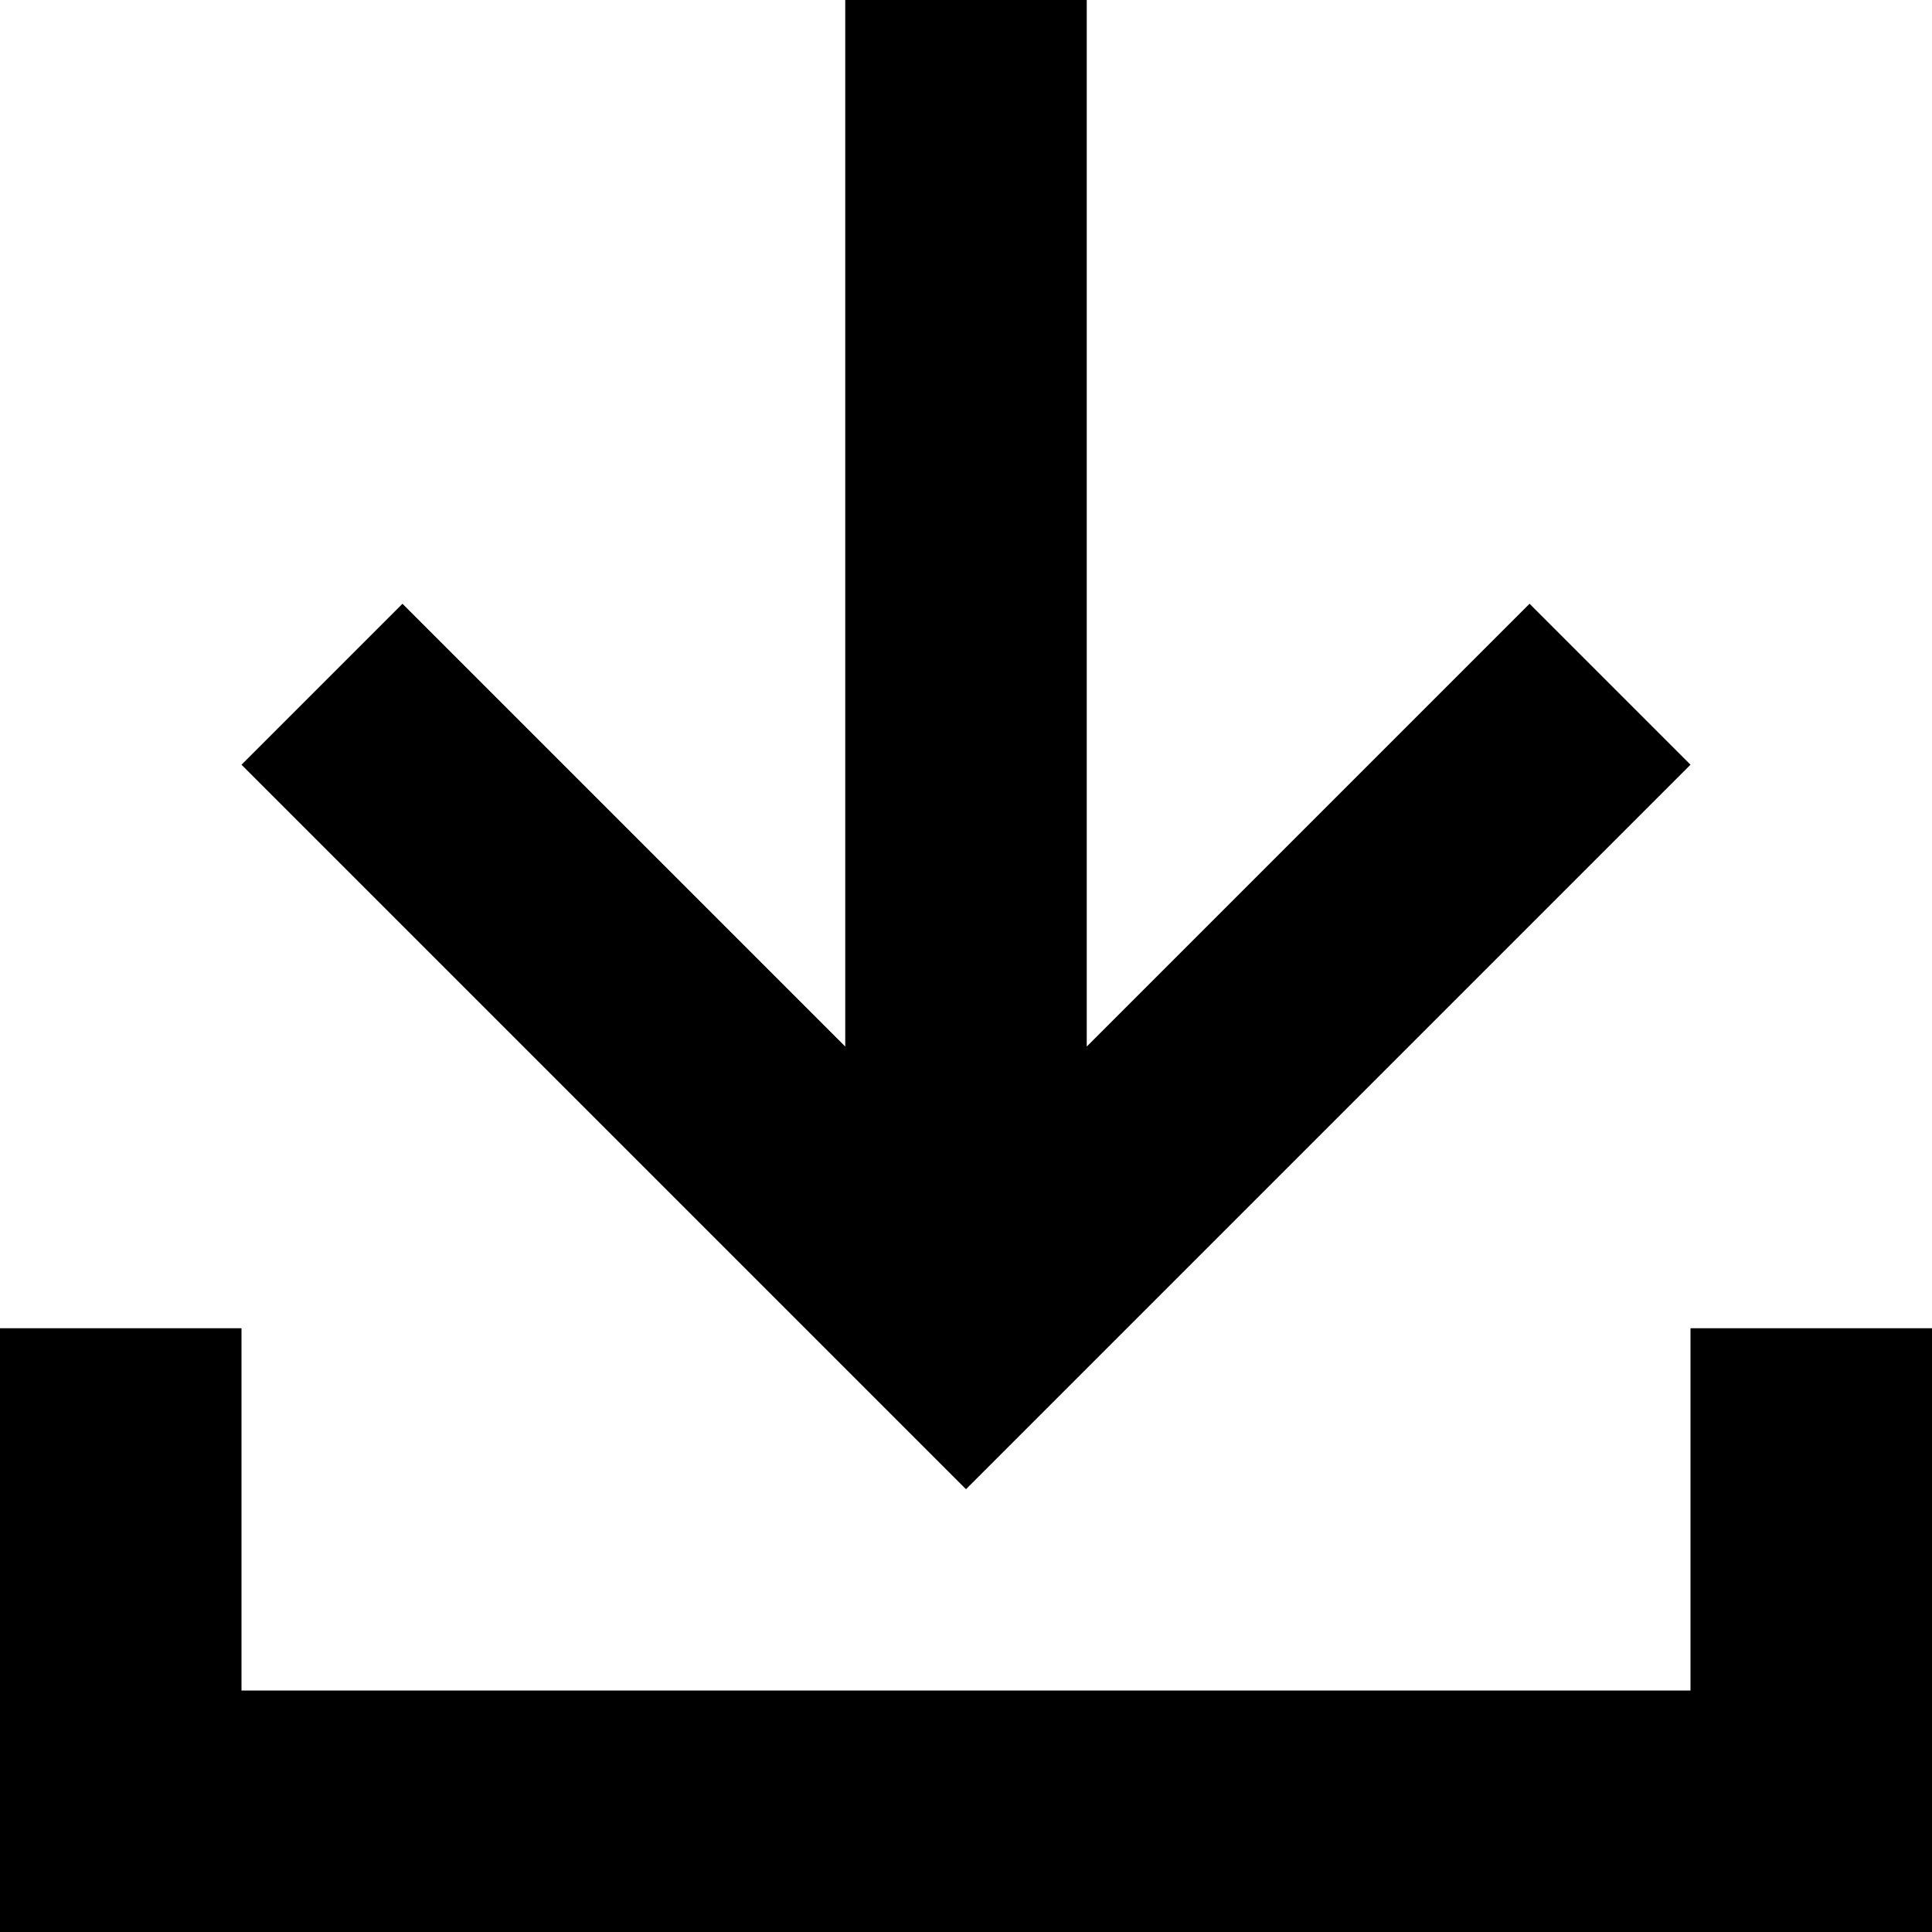
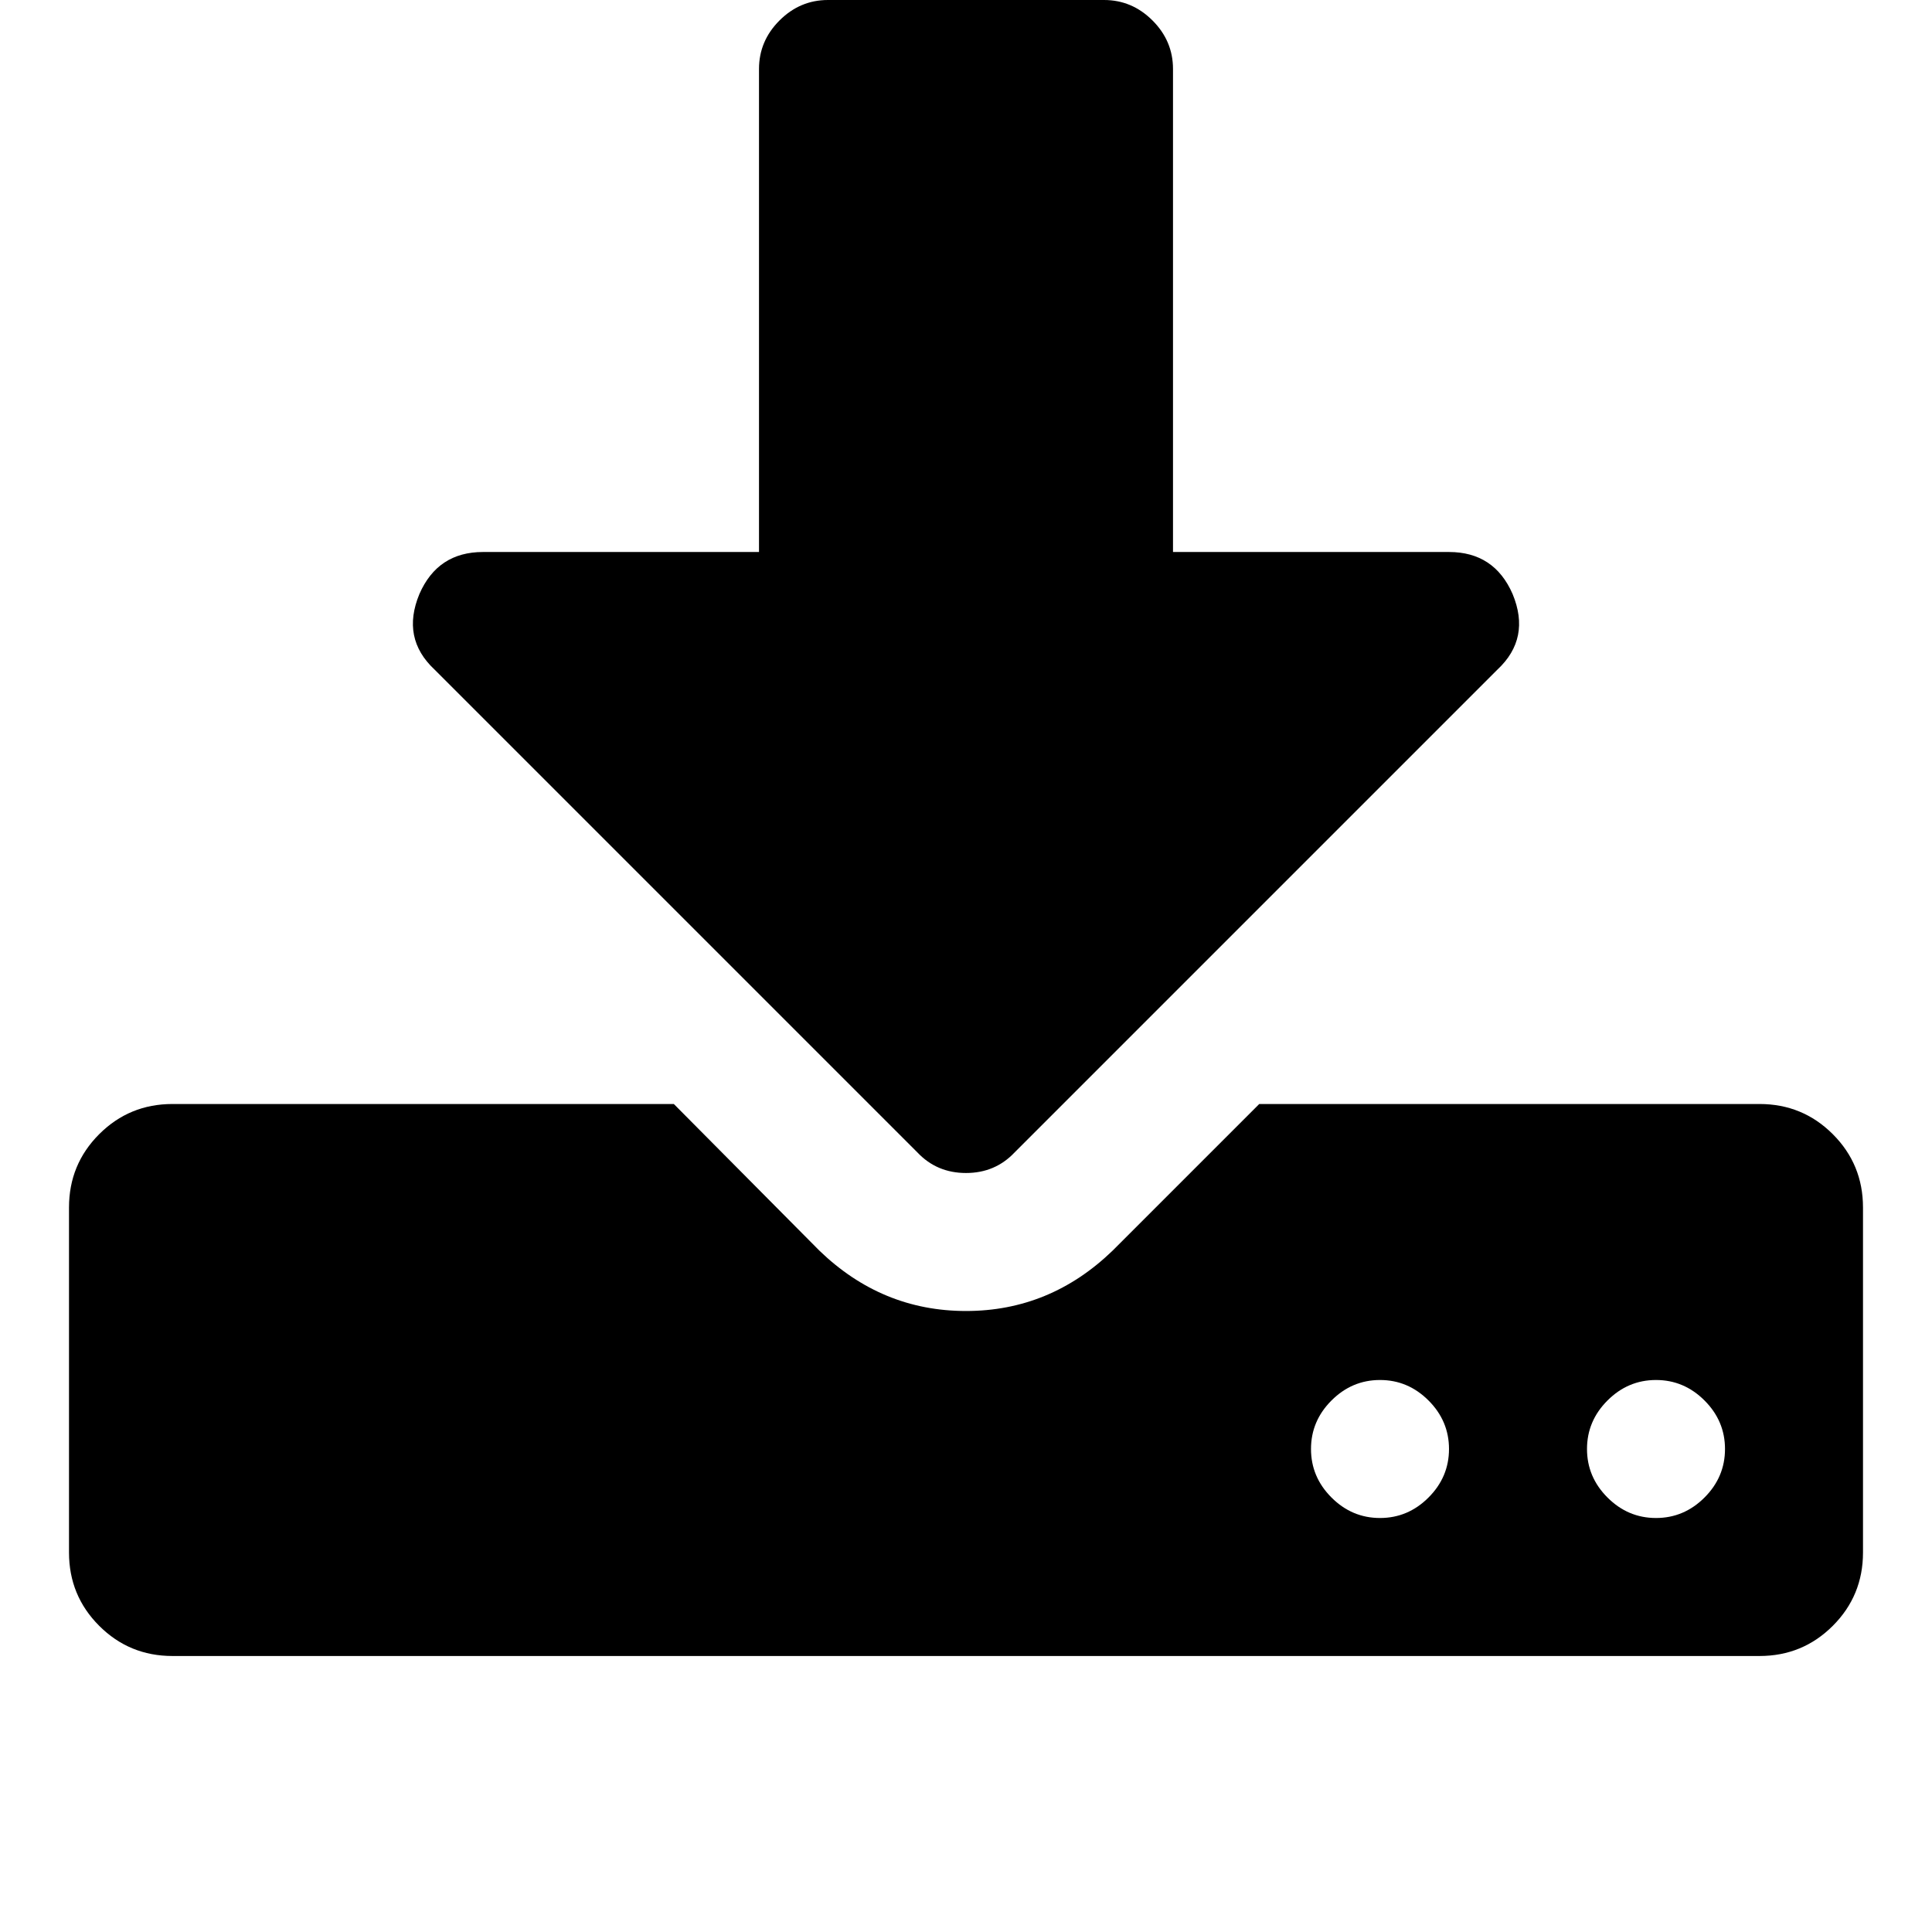
<svg xmlns="http://www.w3.org/2000/svg" class="icon" width="200px" height="200.00px" viewBox="0 0 1024 1024" version="1.1">
-   <path d="M1024 896v128H0v-320h128v192h768v-192h128v192zM576 554.688L810.688 320 896 405.312l-384 384-384-384L213.312 320 448 554.688V0h128v554.688z" />
+   <path d="M768 768q0-14.857-10.857-25.714t-25.714-10.857-25.714 10.857-10.857 25.714 10.857 25.714 25.714 10.857 25.714-10.857 10.857-25.714zm146.286 0q0-14.857-10.857-25.714t-25.714-10.857-25.714 10.857-10.857 25.714 10.857 25.714 25.714 10.857 25.714-10.857 10.857-25.714zm73.143-128l0 182.857q0 22.857-16 38.857t-38.857 16l-841.143 0q-22.857 0-38.857-16t-16-38.857l0-182.857q0-22.857 16-38.857t38.857-16l265.714 0 77.143 77.714q33.143 32 77.714 32t77.714-32l77.714-77.714 265.143 0q22.857 0 38.857 16t16 38.857zm-185.714-325.143q9.714 23.429-8 40l-256 256q-10.286 10.857-25.714 10.857t-25.714-10.857l-256-256q-17.714-16.571-8-40 9.714-22.286 33.714-22.286l146.286 0 0-256q0-14.857 10.857-25.714t25.714-10.857l146.286 0q14.857 0 25.714 10.857t10.857 25.714l0 256 146.286 0q24 0 33.714 22.286z" />
</svg>
